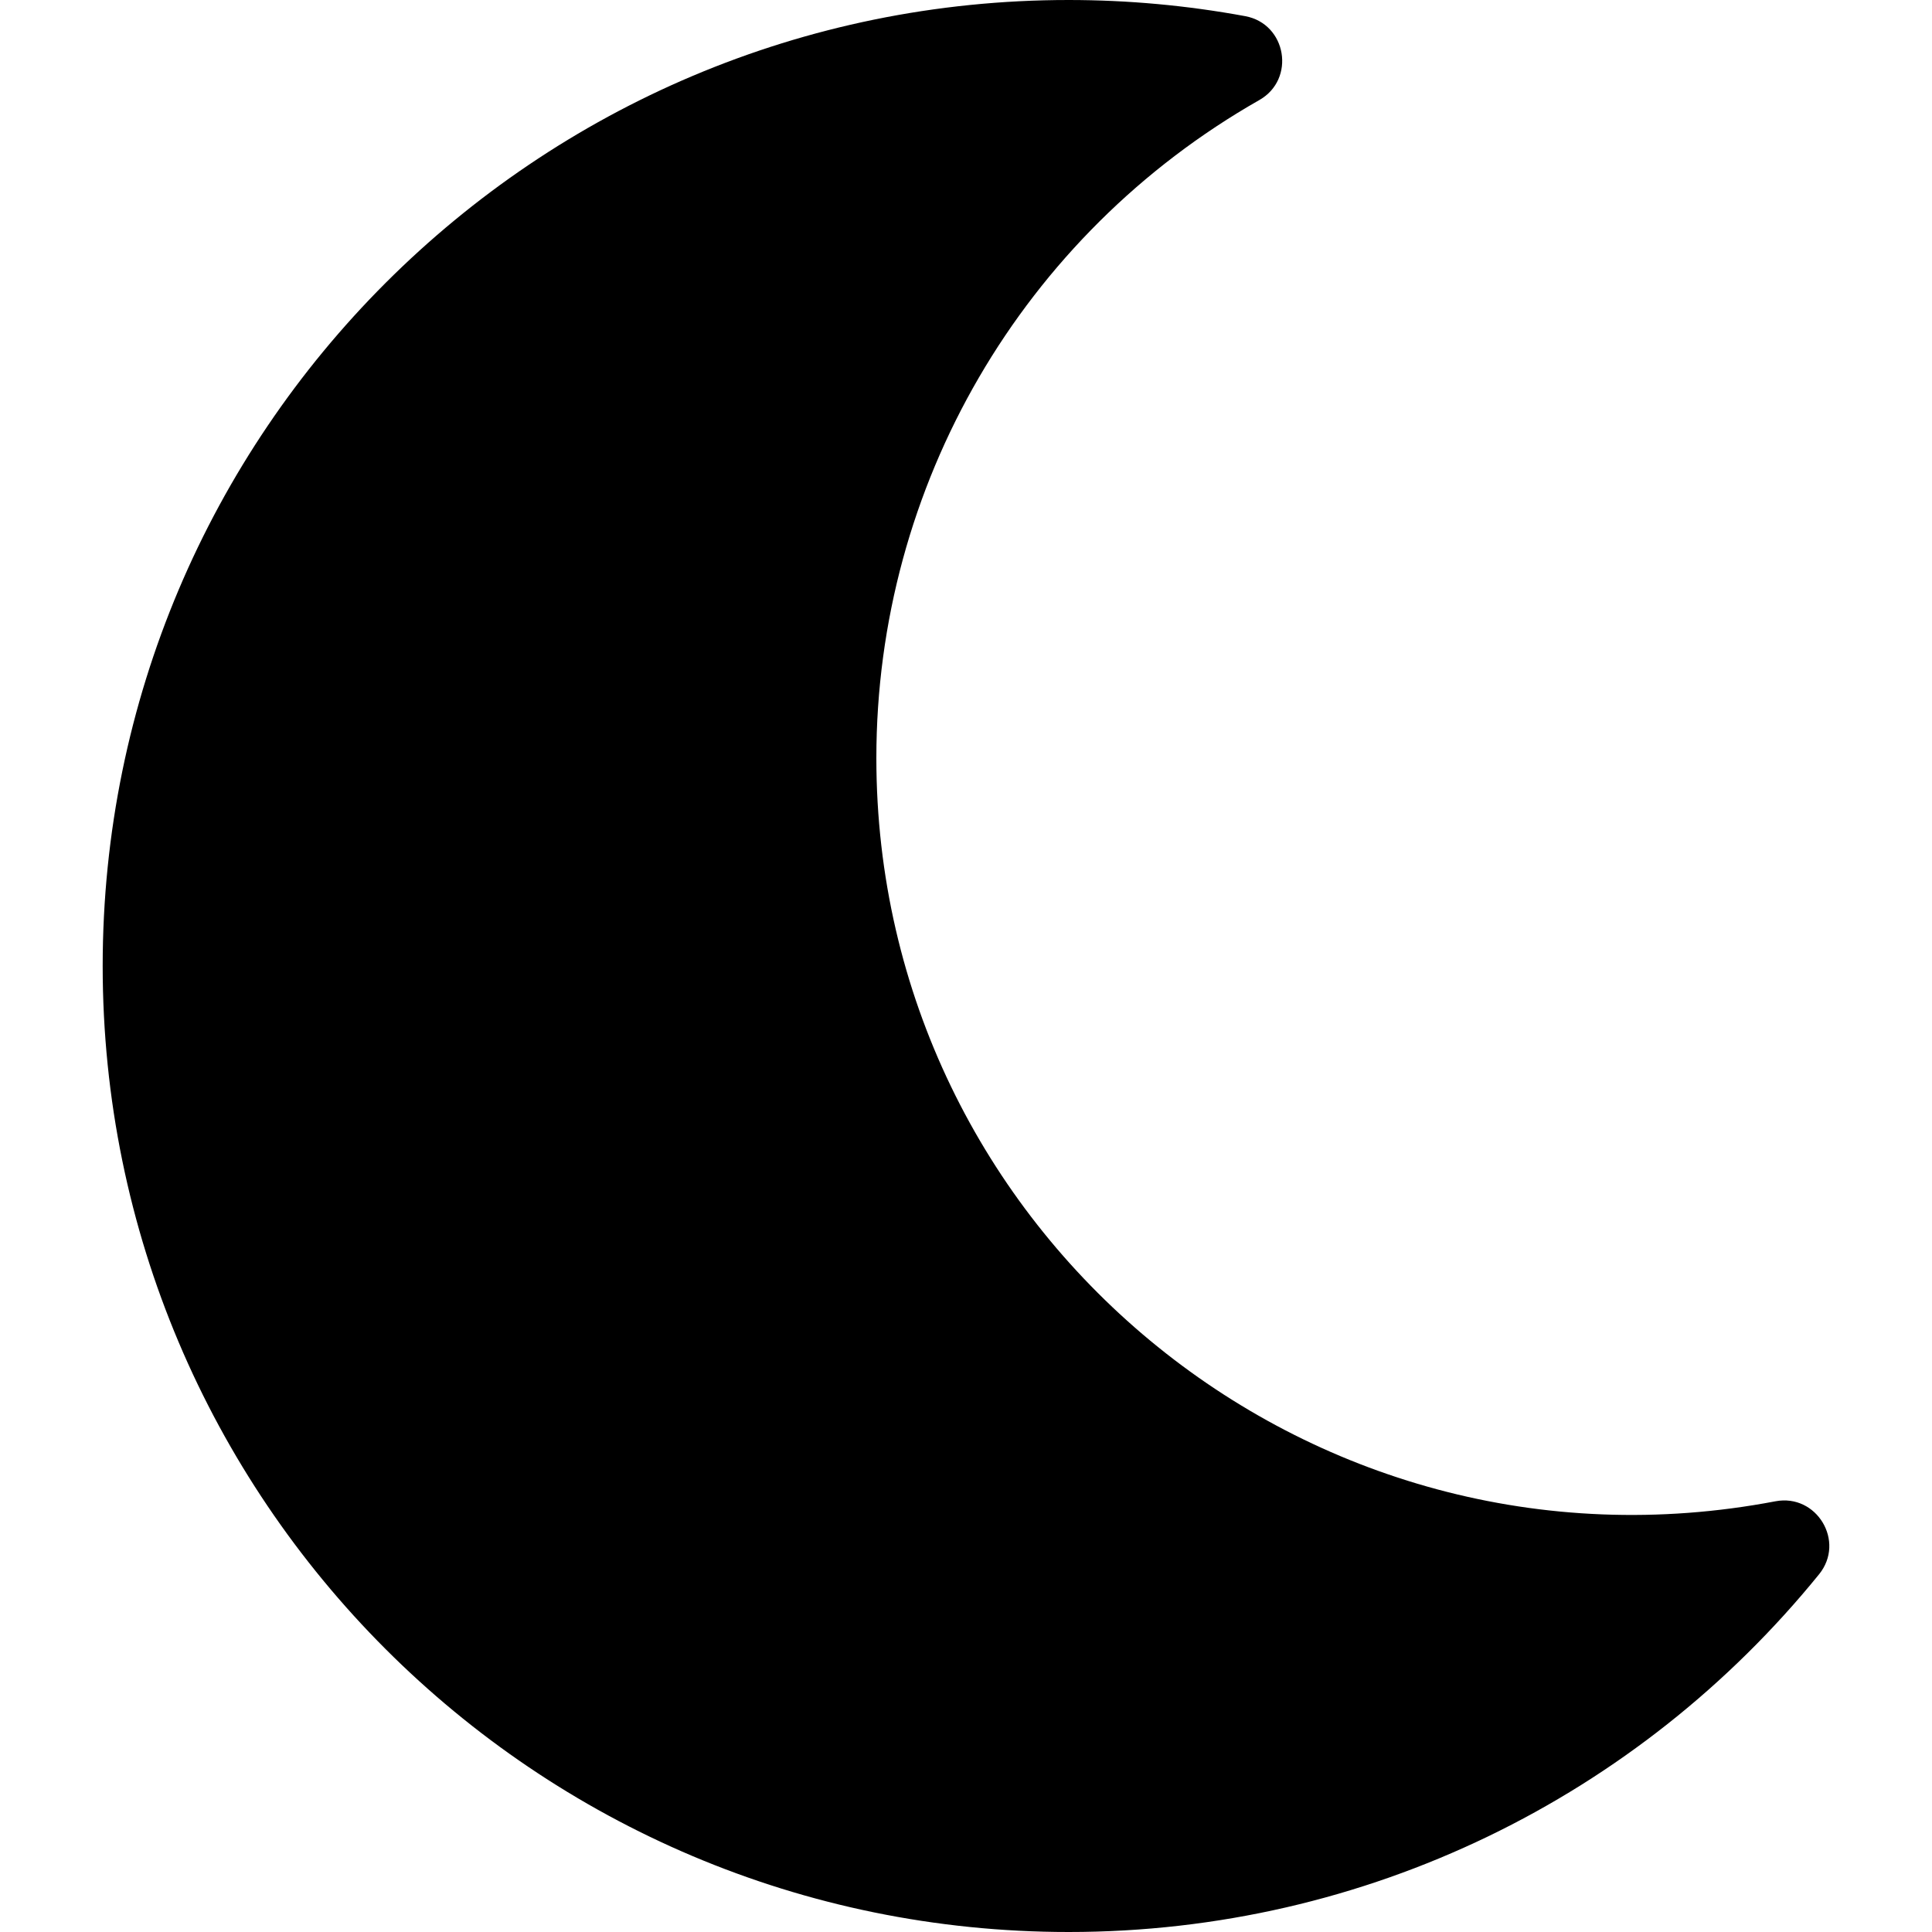
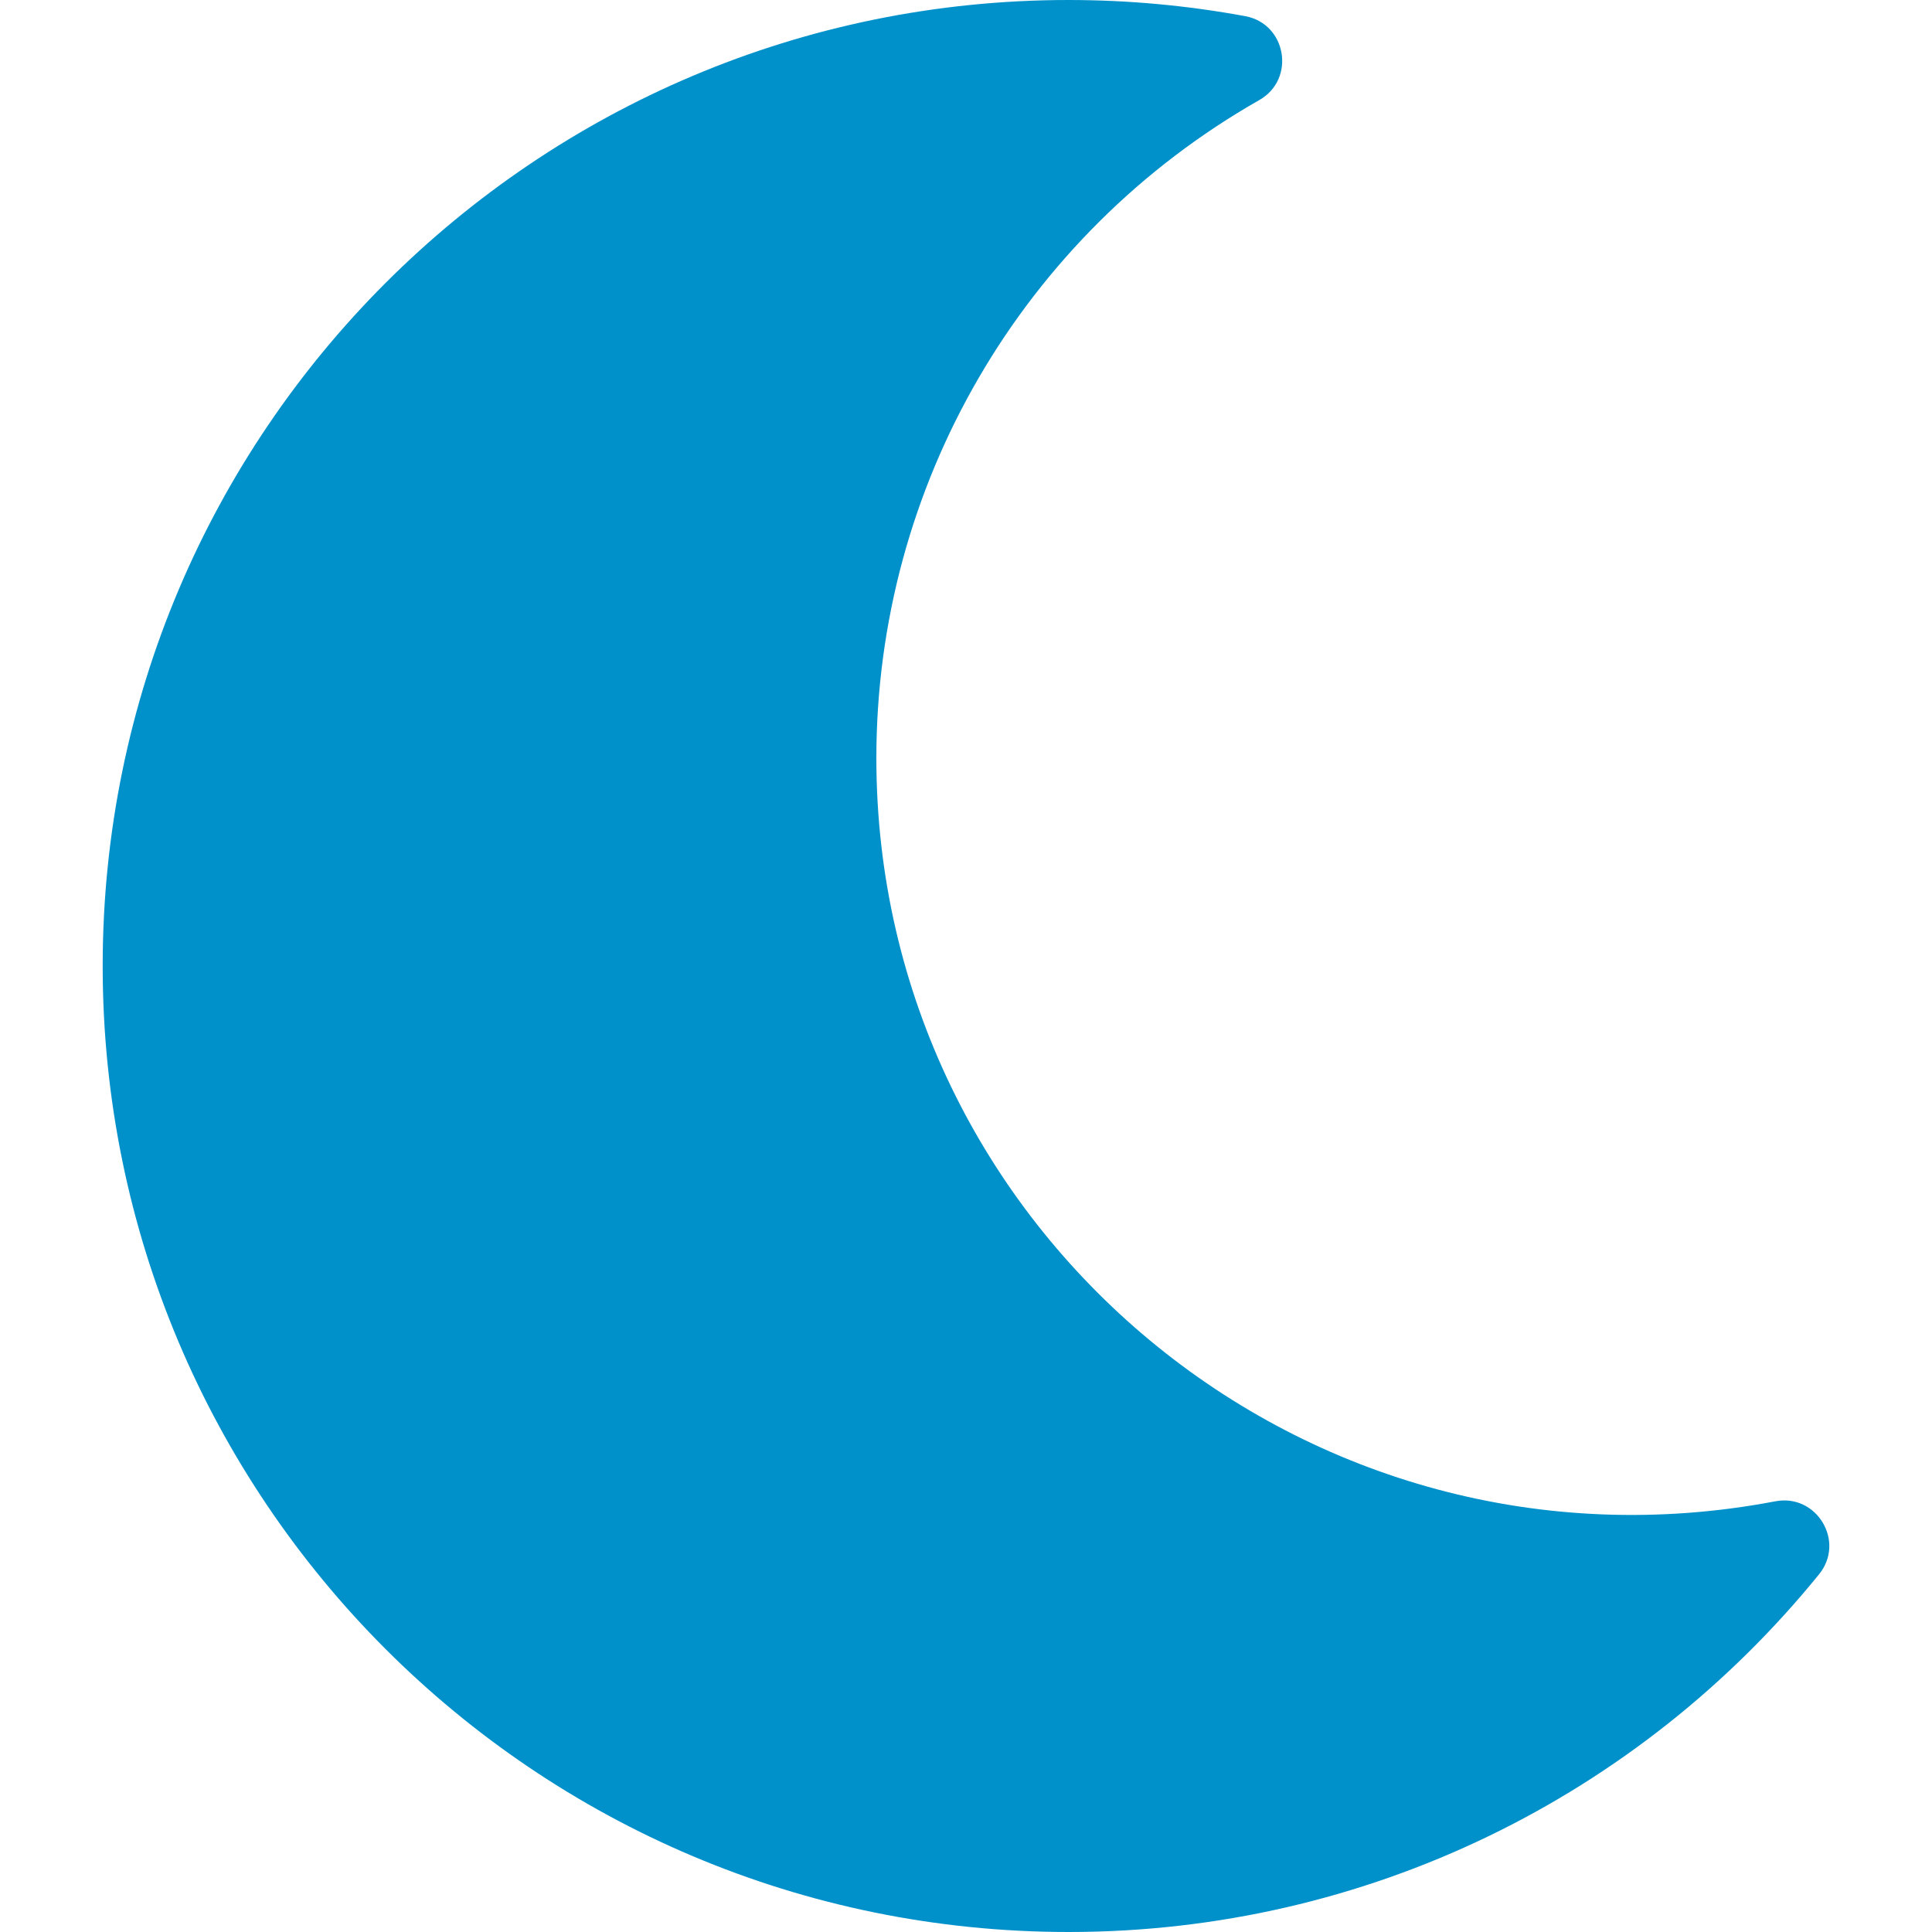
<svg xmlns="http://www.w3.org/2000/svg" aria-hidden="true" focusable="false" data-prefix="fas" data-icon="moon" class="svg-inline--fa fa-moon fa-w-16" role="img" viewBox="0 0 512 512">
-   <path fill="currentColor" d="M283.211 512c78.962 0 151.079-35.925 198.857-94.792 7.068-8.708-.639-21.43-11.562-19.35-124.203 23.654-238.262-71.576-238.262-196.954 0-72.222 38.662-138.635 101.498-174.394 9.686-5.512 7.25-20.197-3.756-22.23A258.156 258.156 0 0 0 283.211 0c-141.309 0-256 114.511-256 256 0 141.309 114.511 256 256 256z" />
+   <path fill="#0091ca" d="M283.211 512c78.962 0 151.079-35.925 198.857-94.792 7.068-8.708-.639-21.43-11.562-19.35-124.203 23.654-238.262-71.576-238.262-196.954 0-72.222 38.662-138.635 101.498-174.394 9.686-5.512 7.25-20.197-3.756-22.23A258.156 258.156 0 0 0 283.211 0c-141.309 0-256 114.511-256 256 0 141.309 114.511 256 256 256z" />
</svg>
